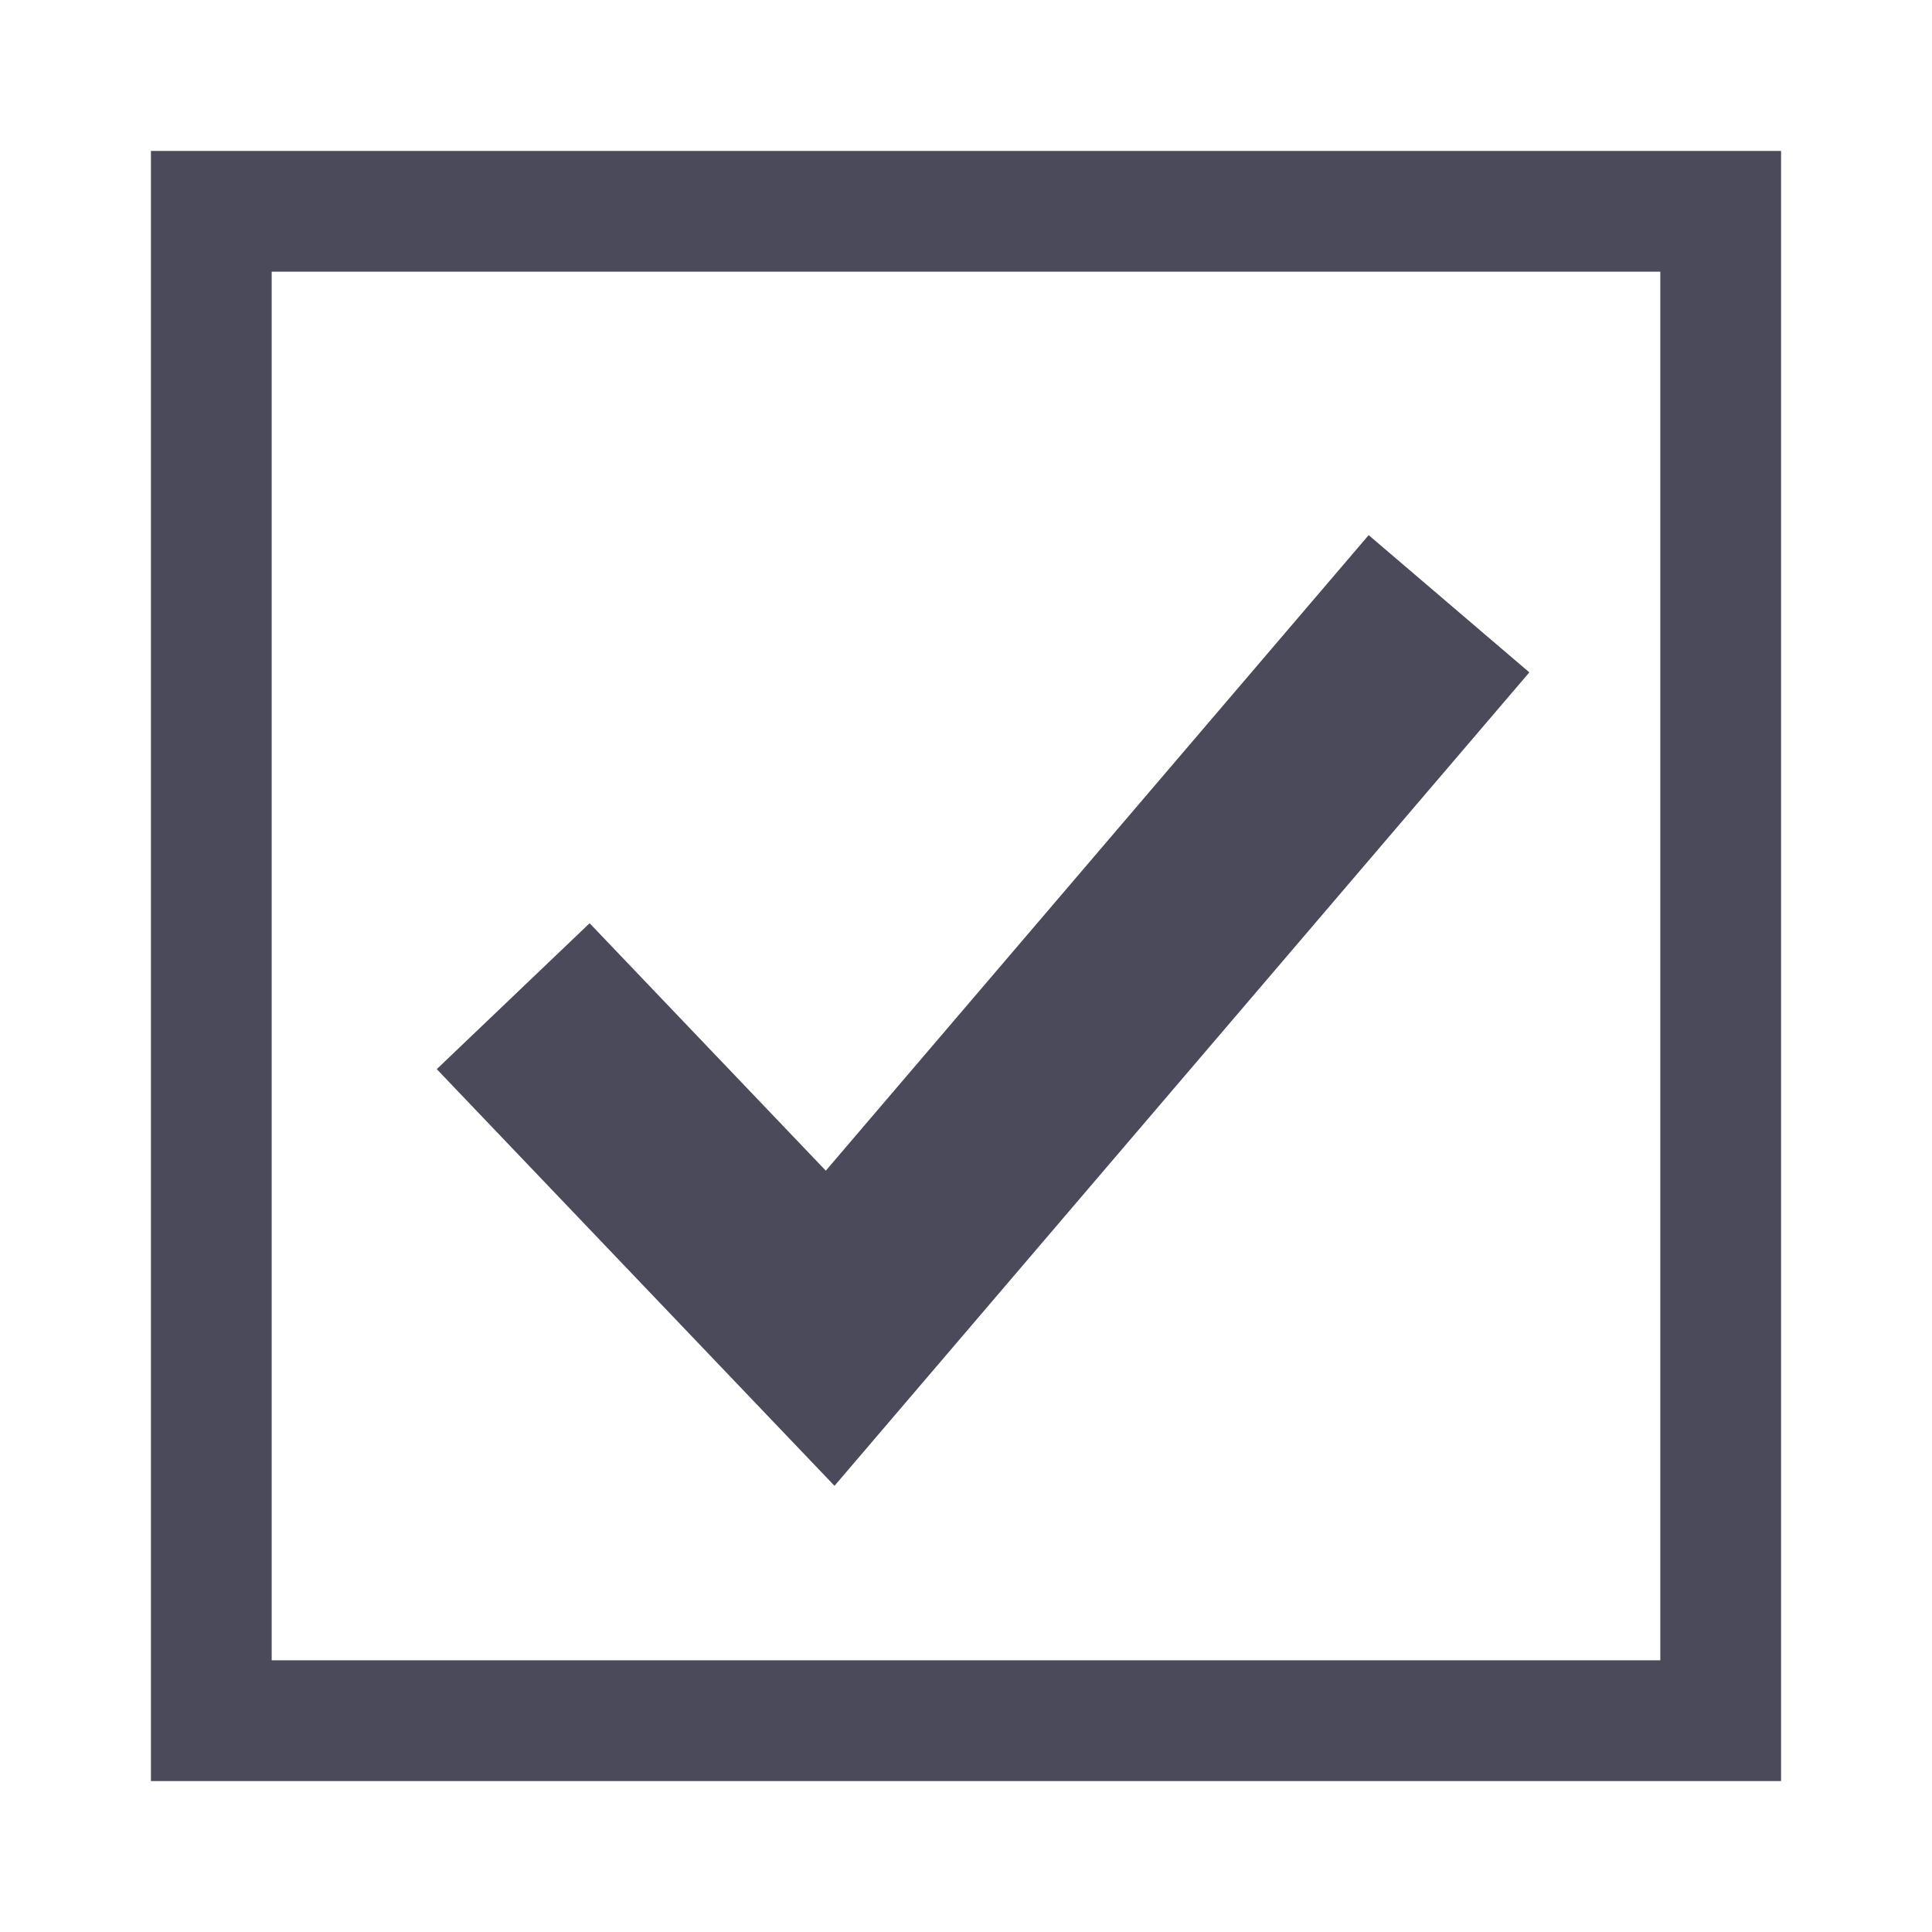
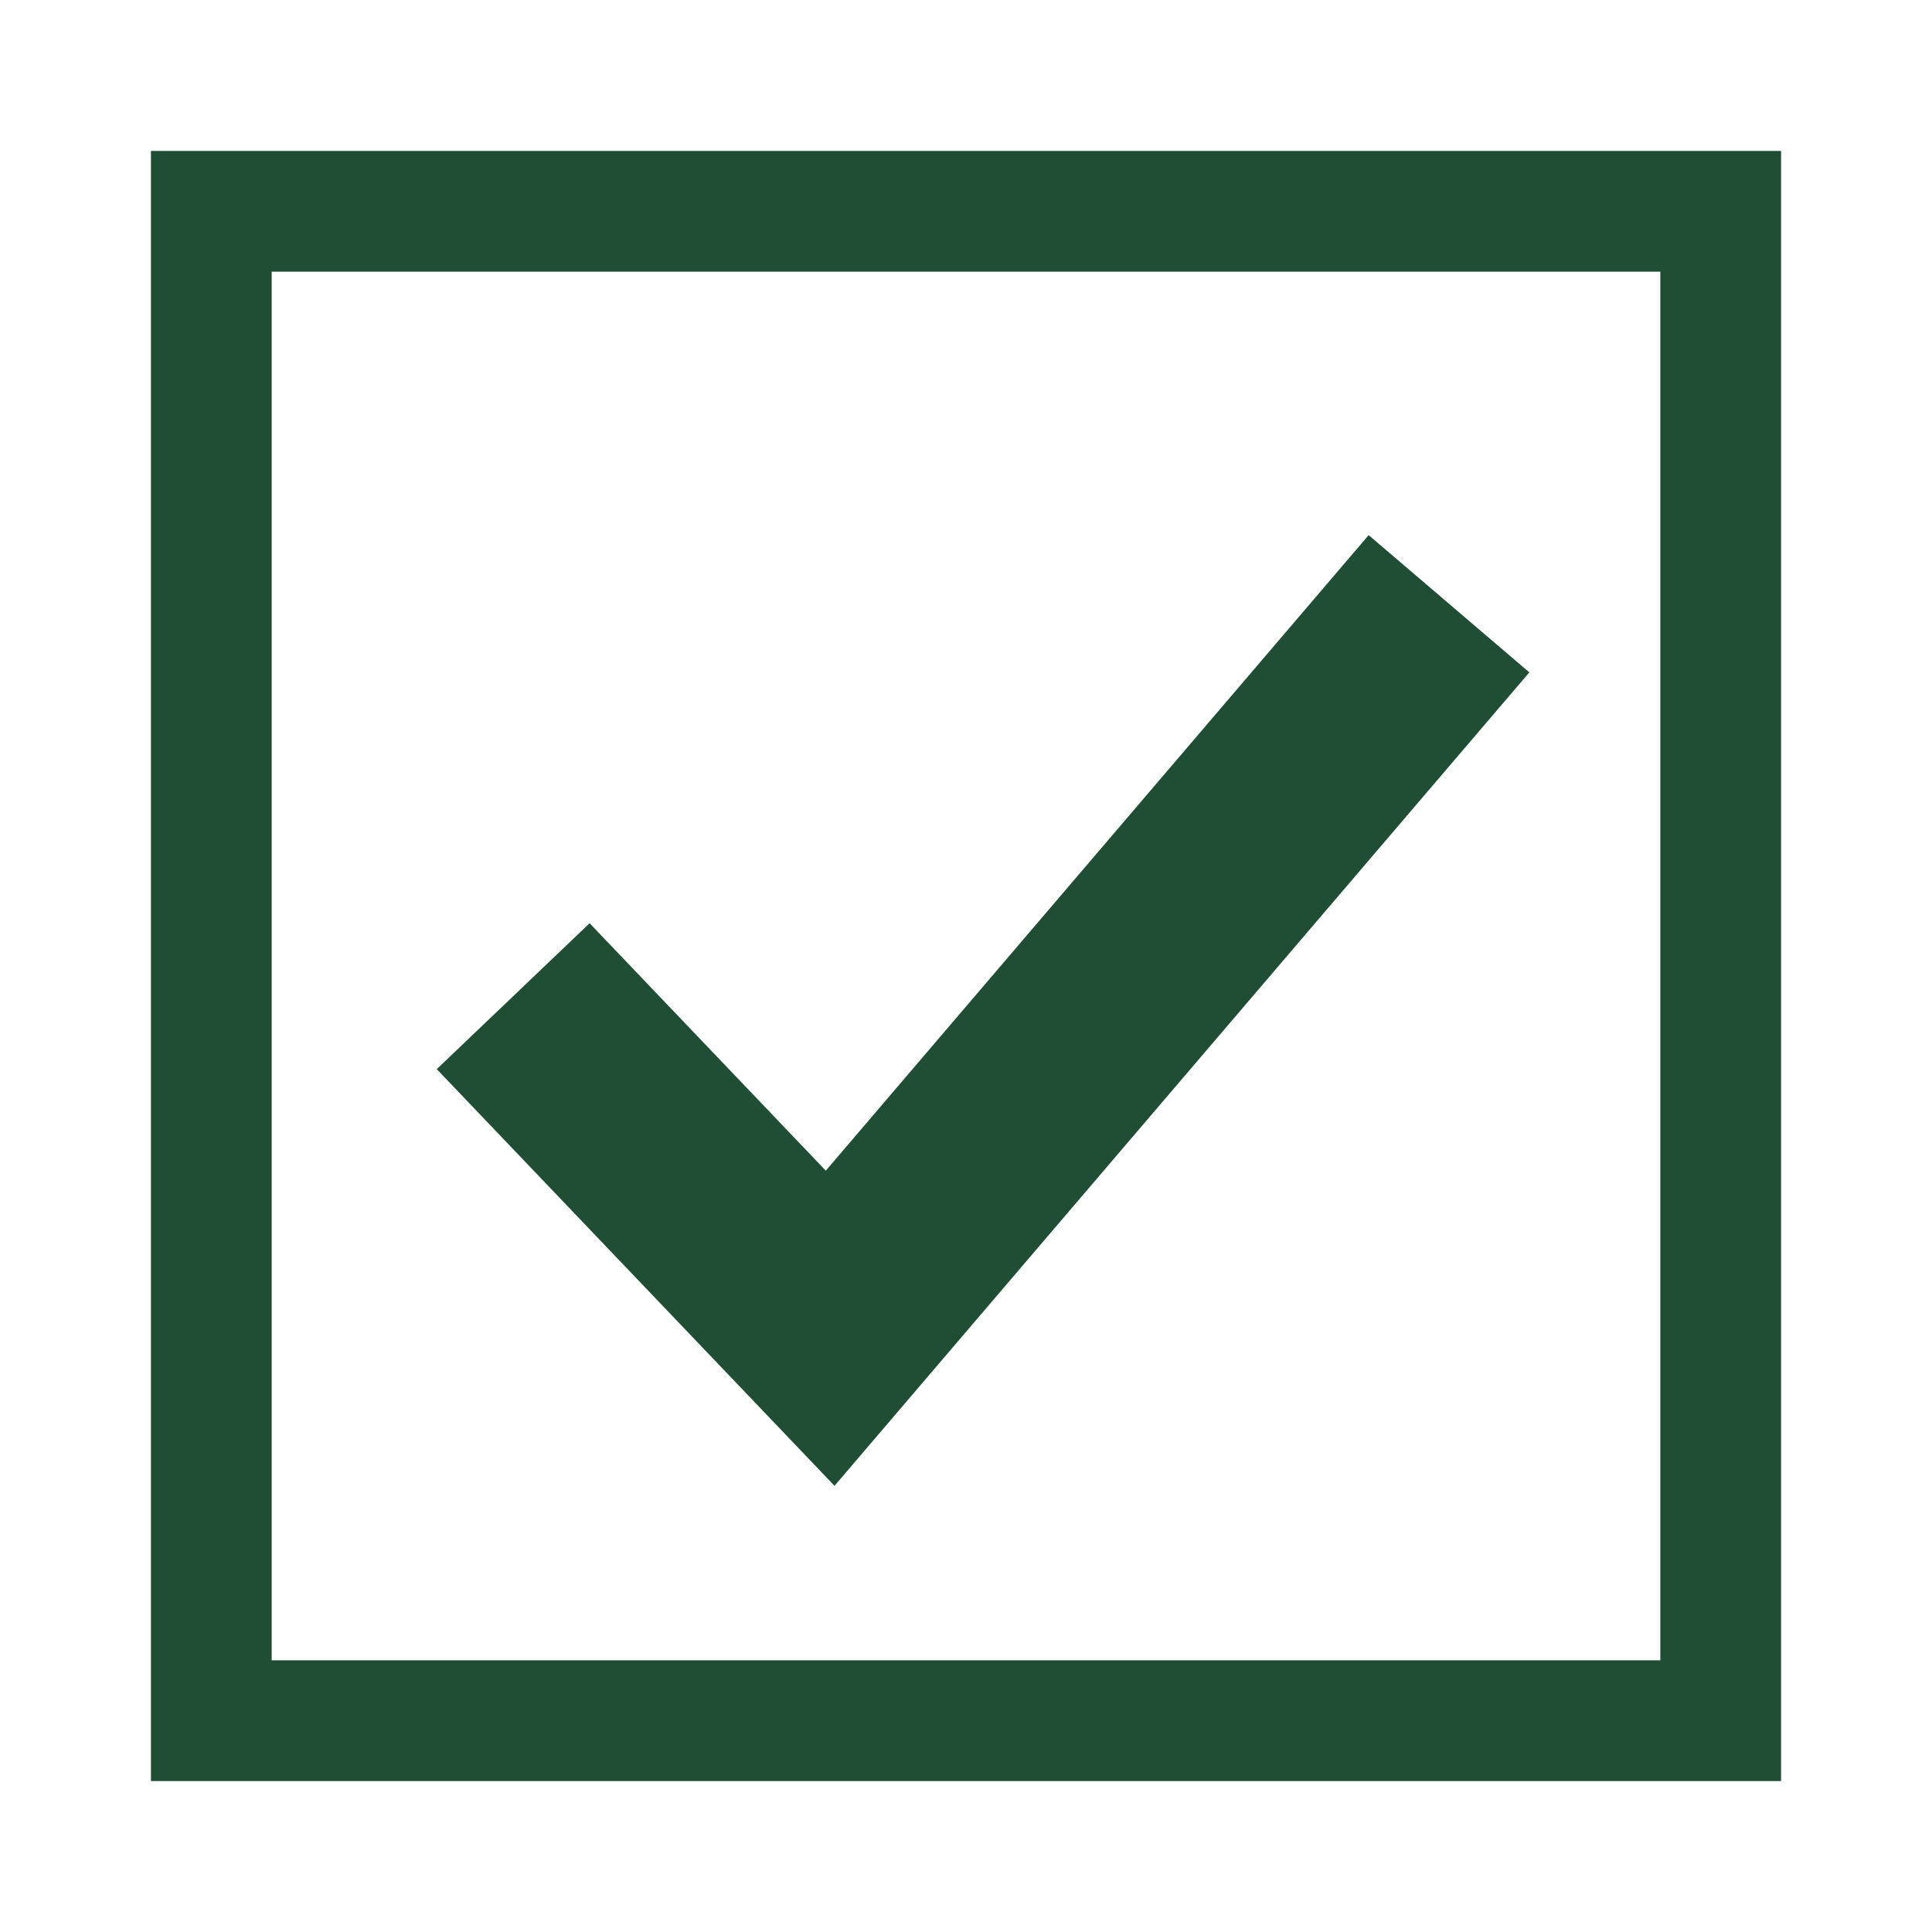
<svg version="1.1" x="0" y="0" width="128" height="128" viewBox="0 0 128 128">
-   <rect x="14" y="14" width="100" height="100" fill="none" stroke="#4A4A5A" stroke-width="8" />
-   <polyline points="34,66 55,88 96,40" fill="none" stroke="#4A4A5A" stroke-width="14" stroke-linecap="butt" stroke-linejoin="miter" />
+   <rect x="14" y="14" width="100" height="100" fill="none" stroke="#1F4E35" stroke-width="8" />
+   <polyline points="34,66 55,88 96,40" fill="none" stroke="#1F4E35" stroke-width="14" stroke-linecap="butt" stroke-linejoin="miter" />
</svg>
